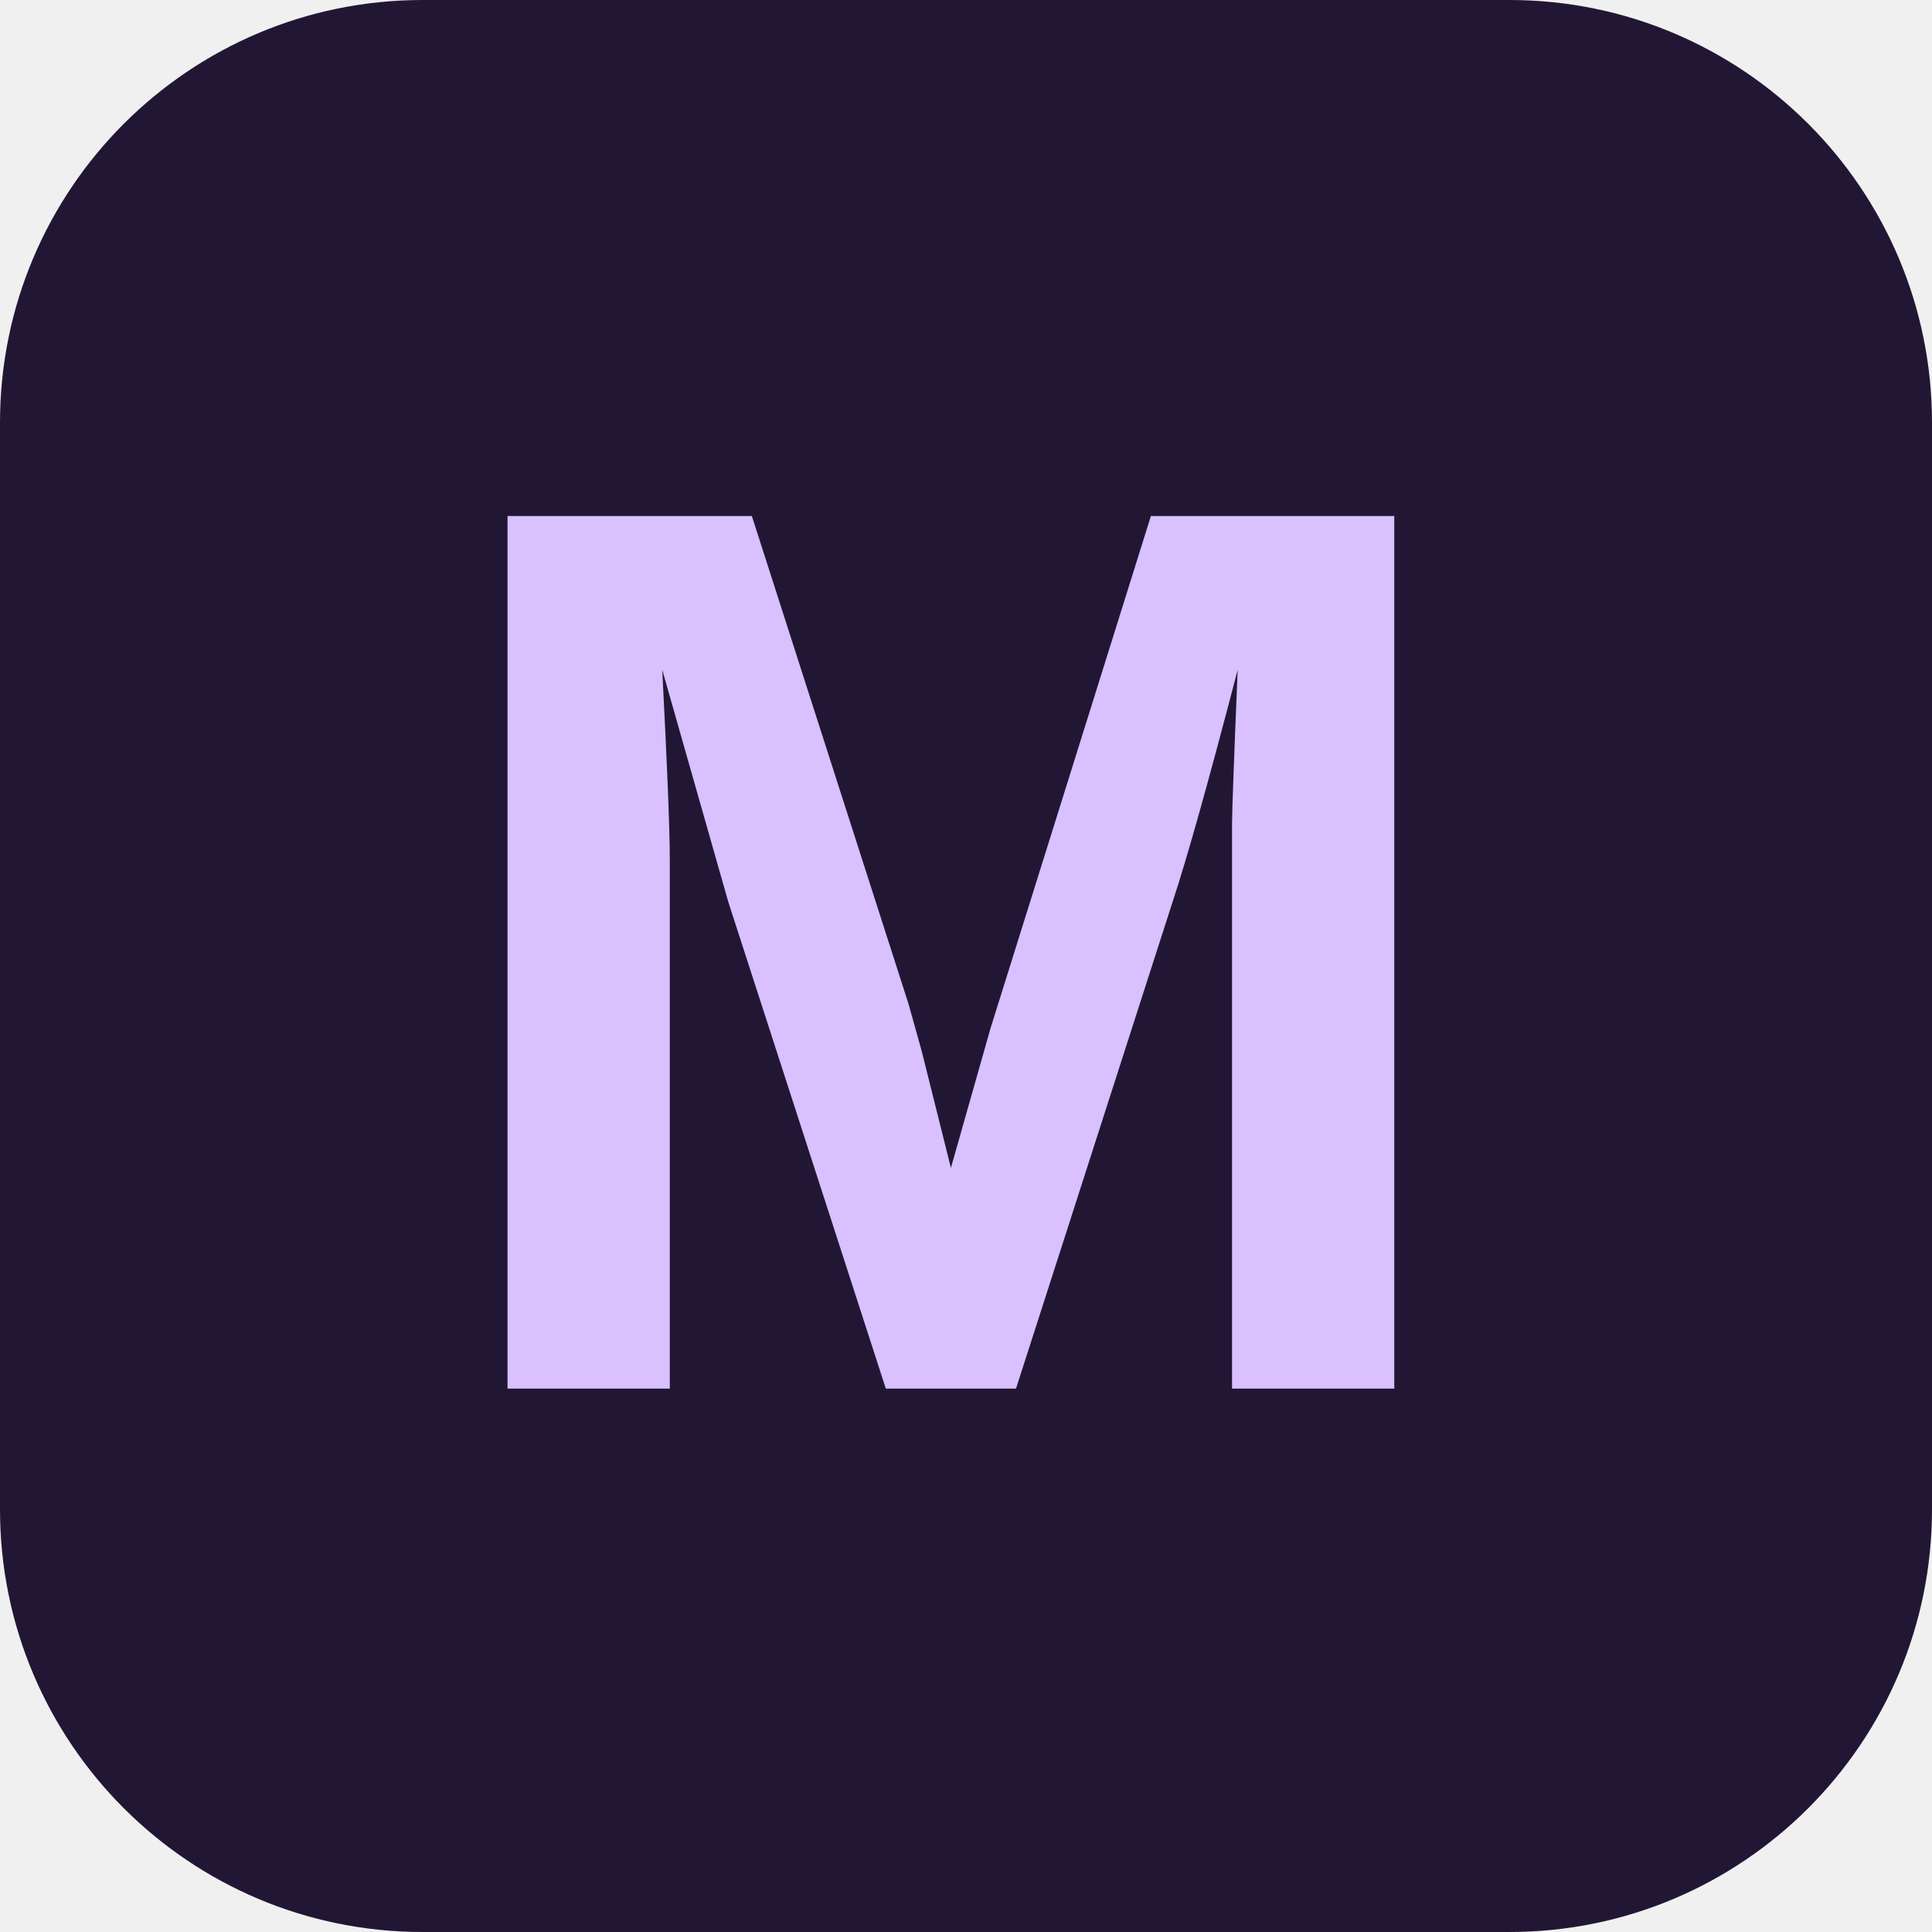
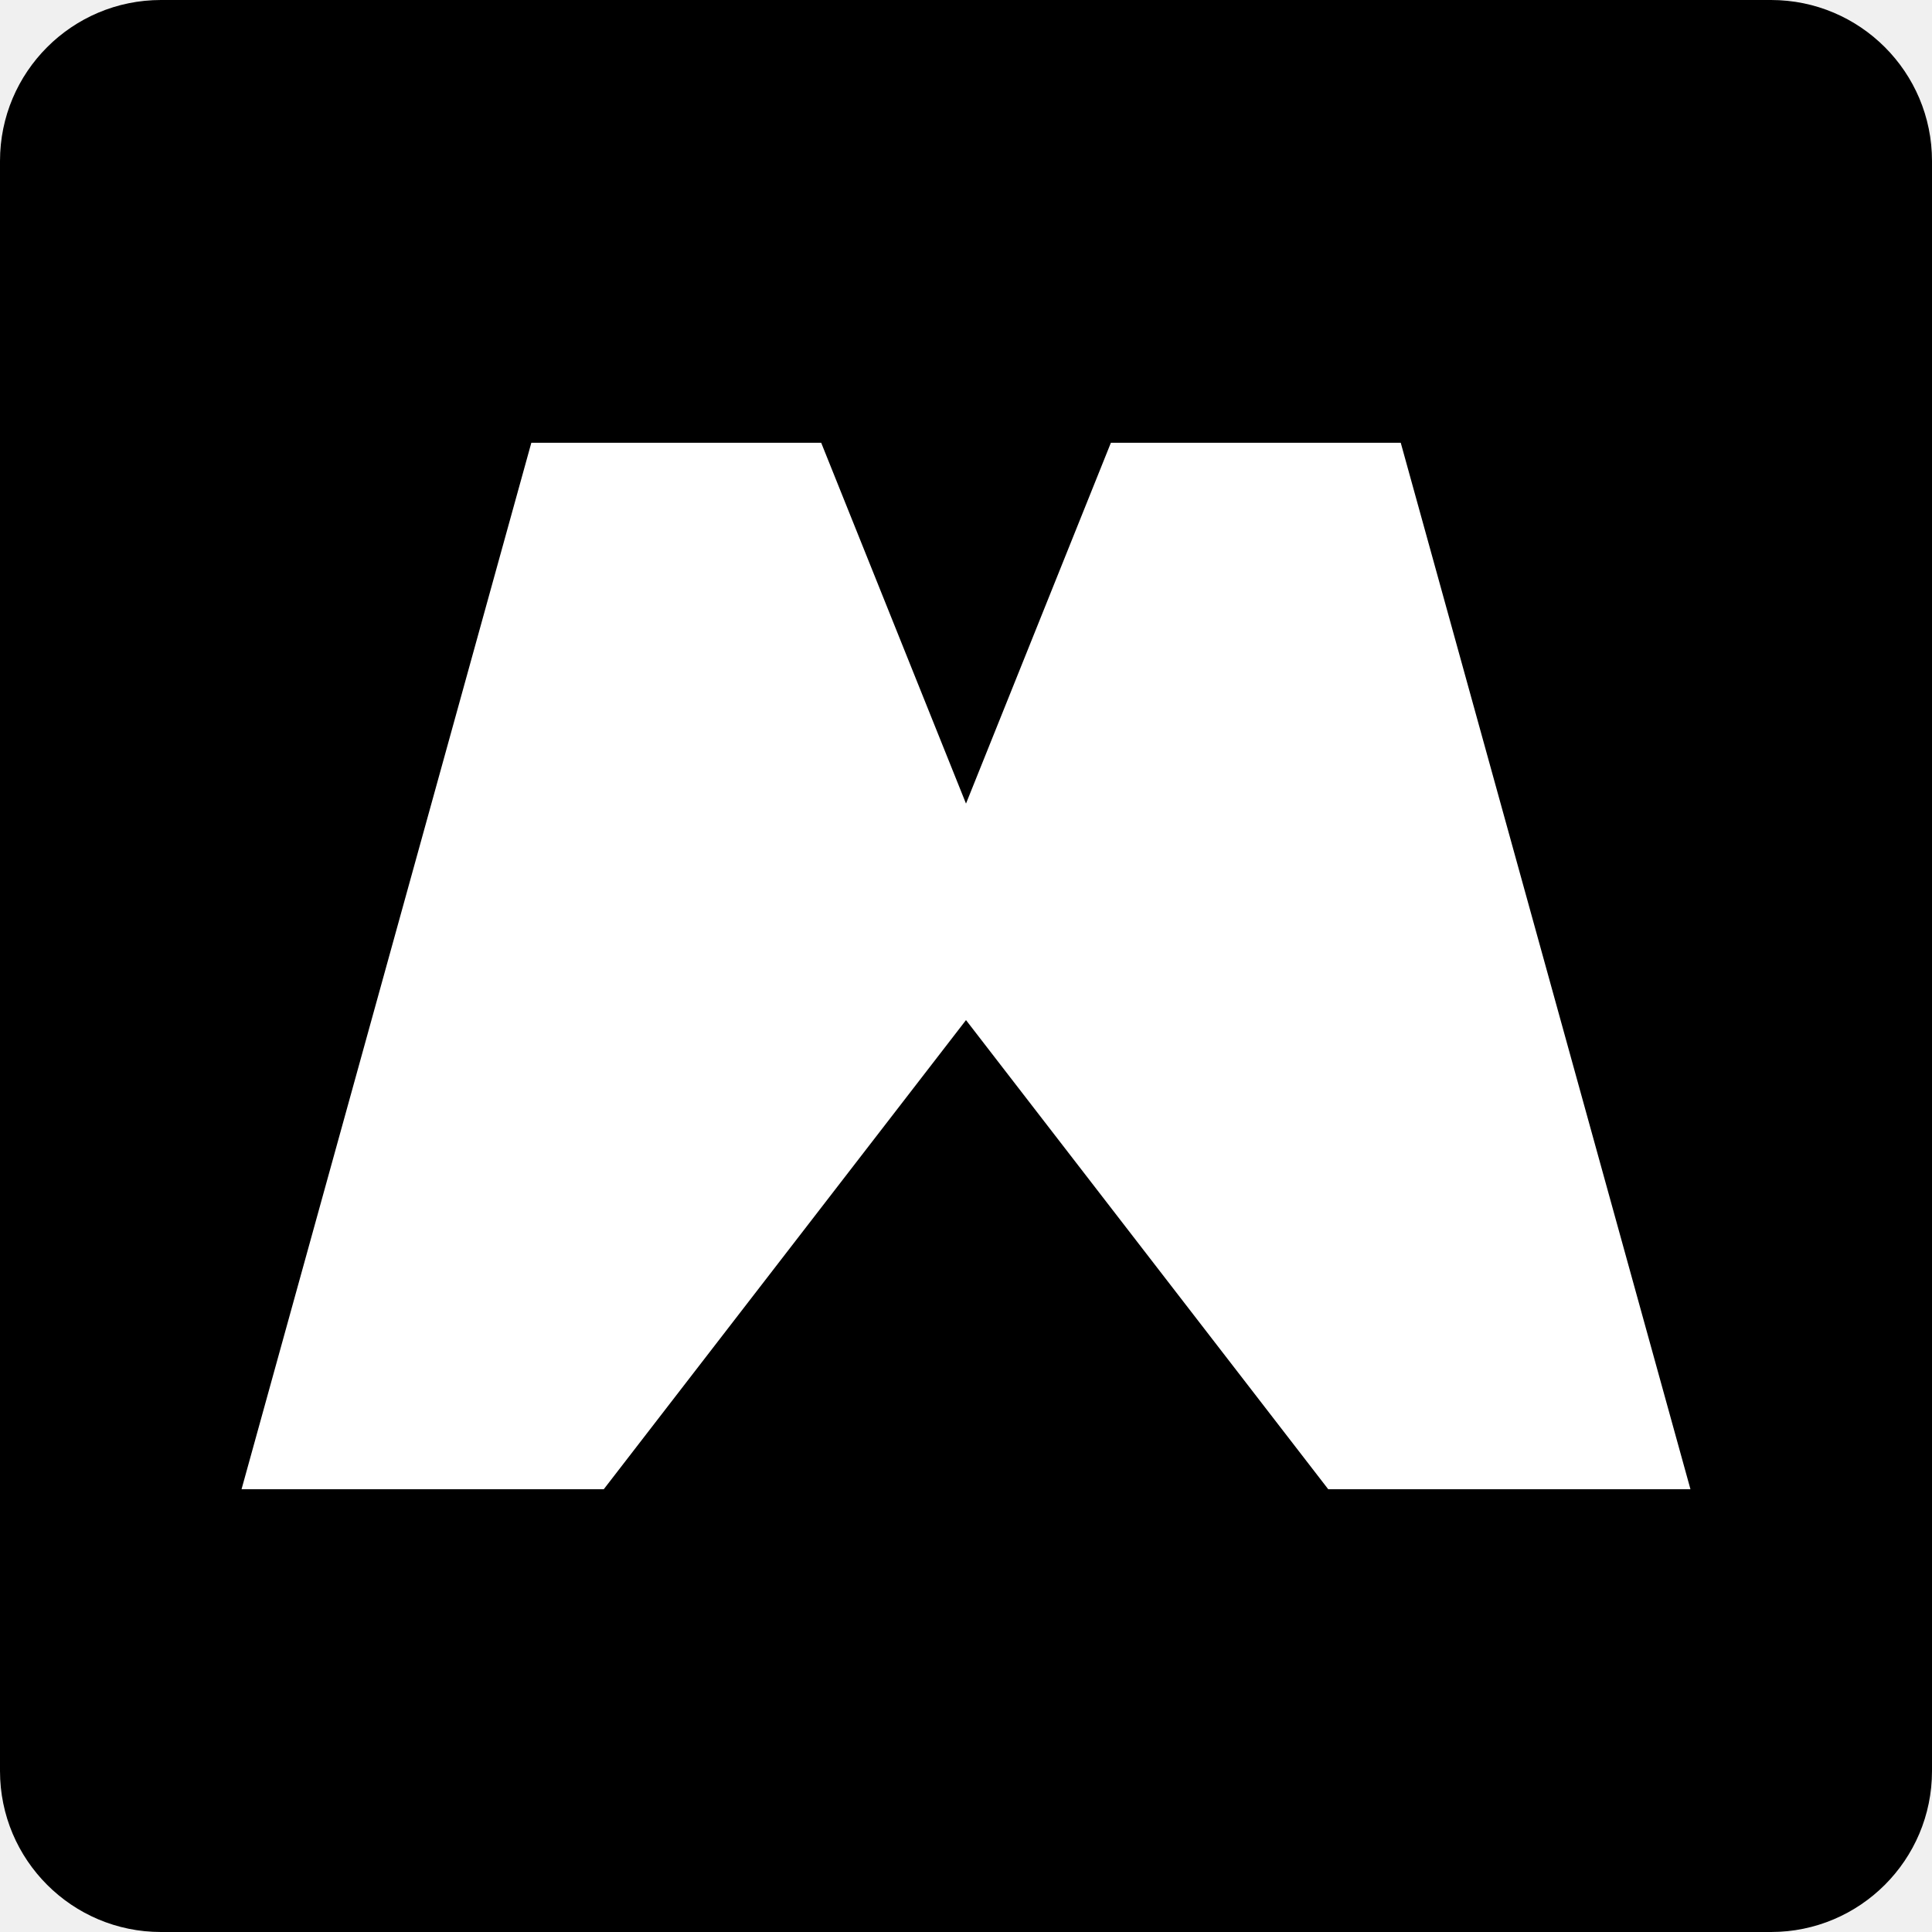
- <svg xmlns="http://www.w3.org/2000/svg" viewBox="0 0 32 32">
-   <rect width="32" height="32" rx="7" fill="#211735" />
-   <text x="7" y="23" font-family="Arial,sans-serif" font-size="21" font-weight="700" fill="#d9c0ff">M</text>
+ <svg xmlns="http://www.w3.org/2000/svg" width="48" height="48" viewBox="0 0 48 48" fill="none">
+   <rect width="48" height="48" rx="4" fill="black" />
+   <path d="M27.6 11L24 19.965L20.402 11H13.201L6.001 37C5.904 37 15 37 15 37L24 25.344L33 37C33 37 42.096 37 41.999 37L34.801 11H27.6Z" fill="white" />
</svg>
